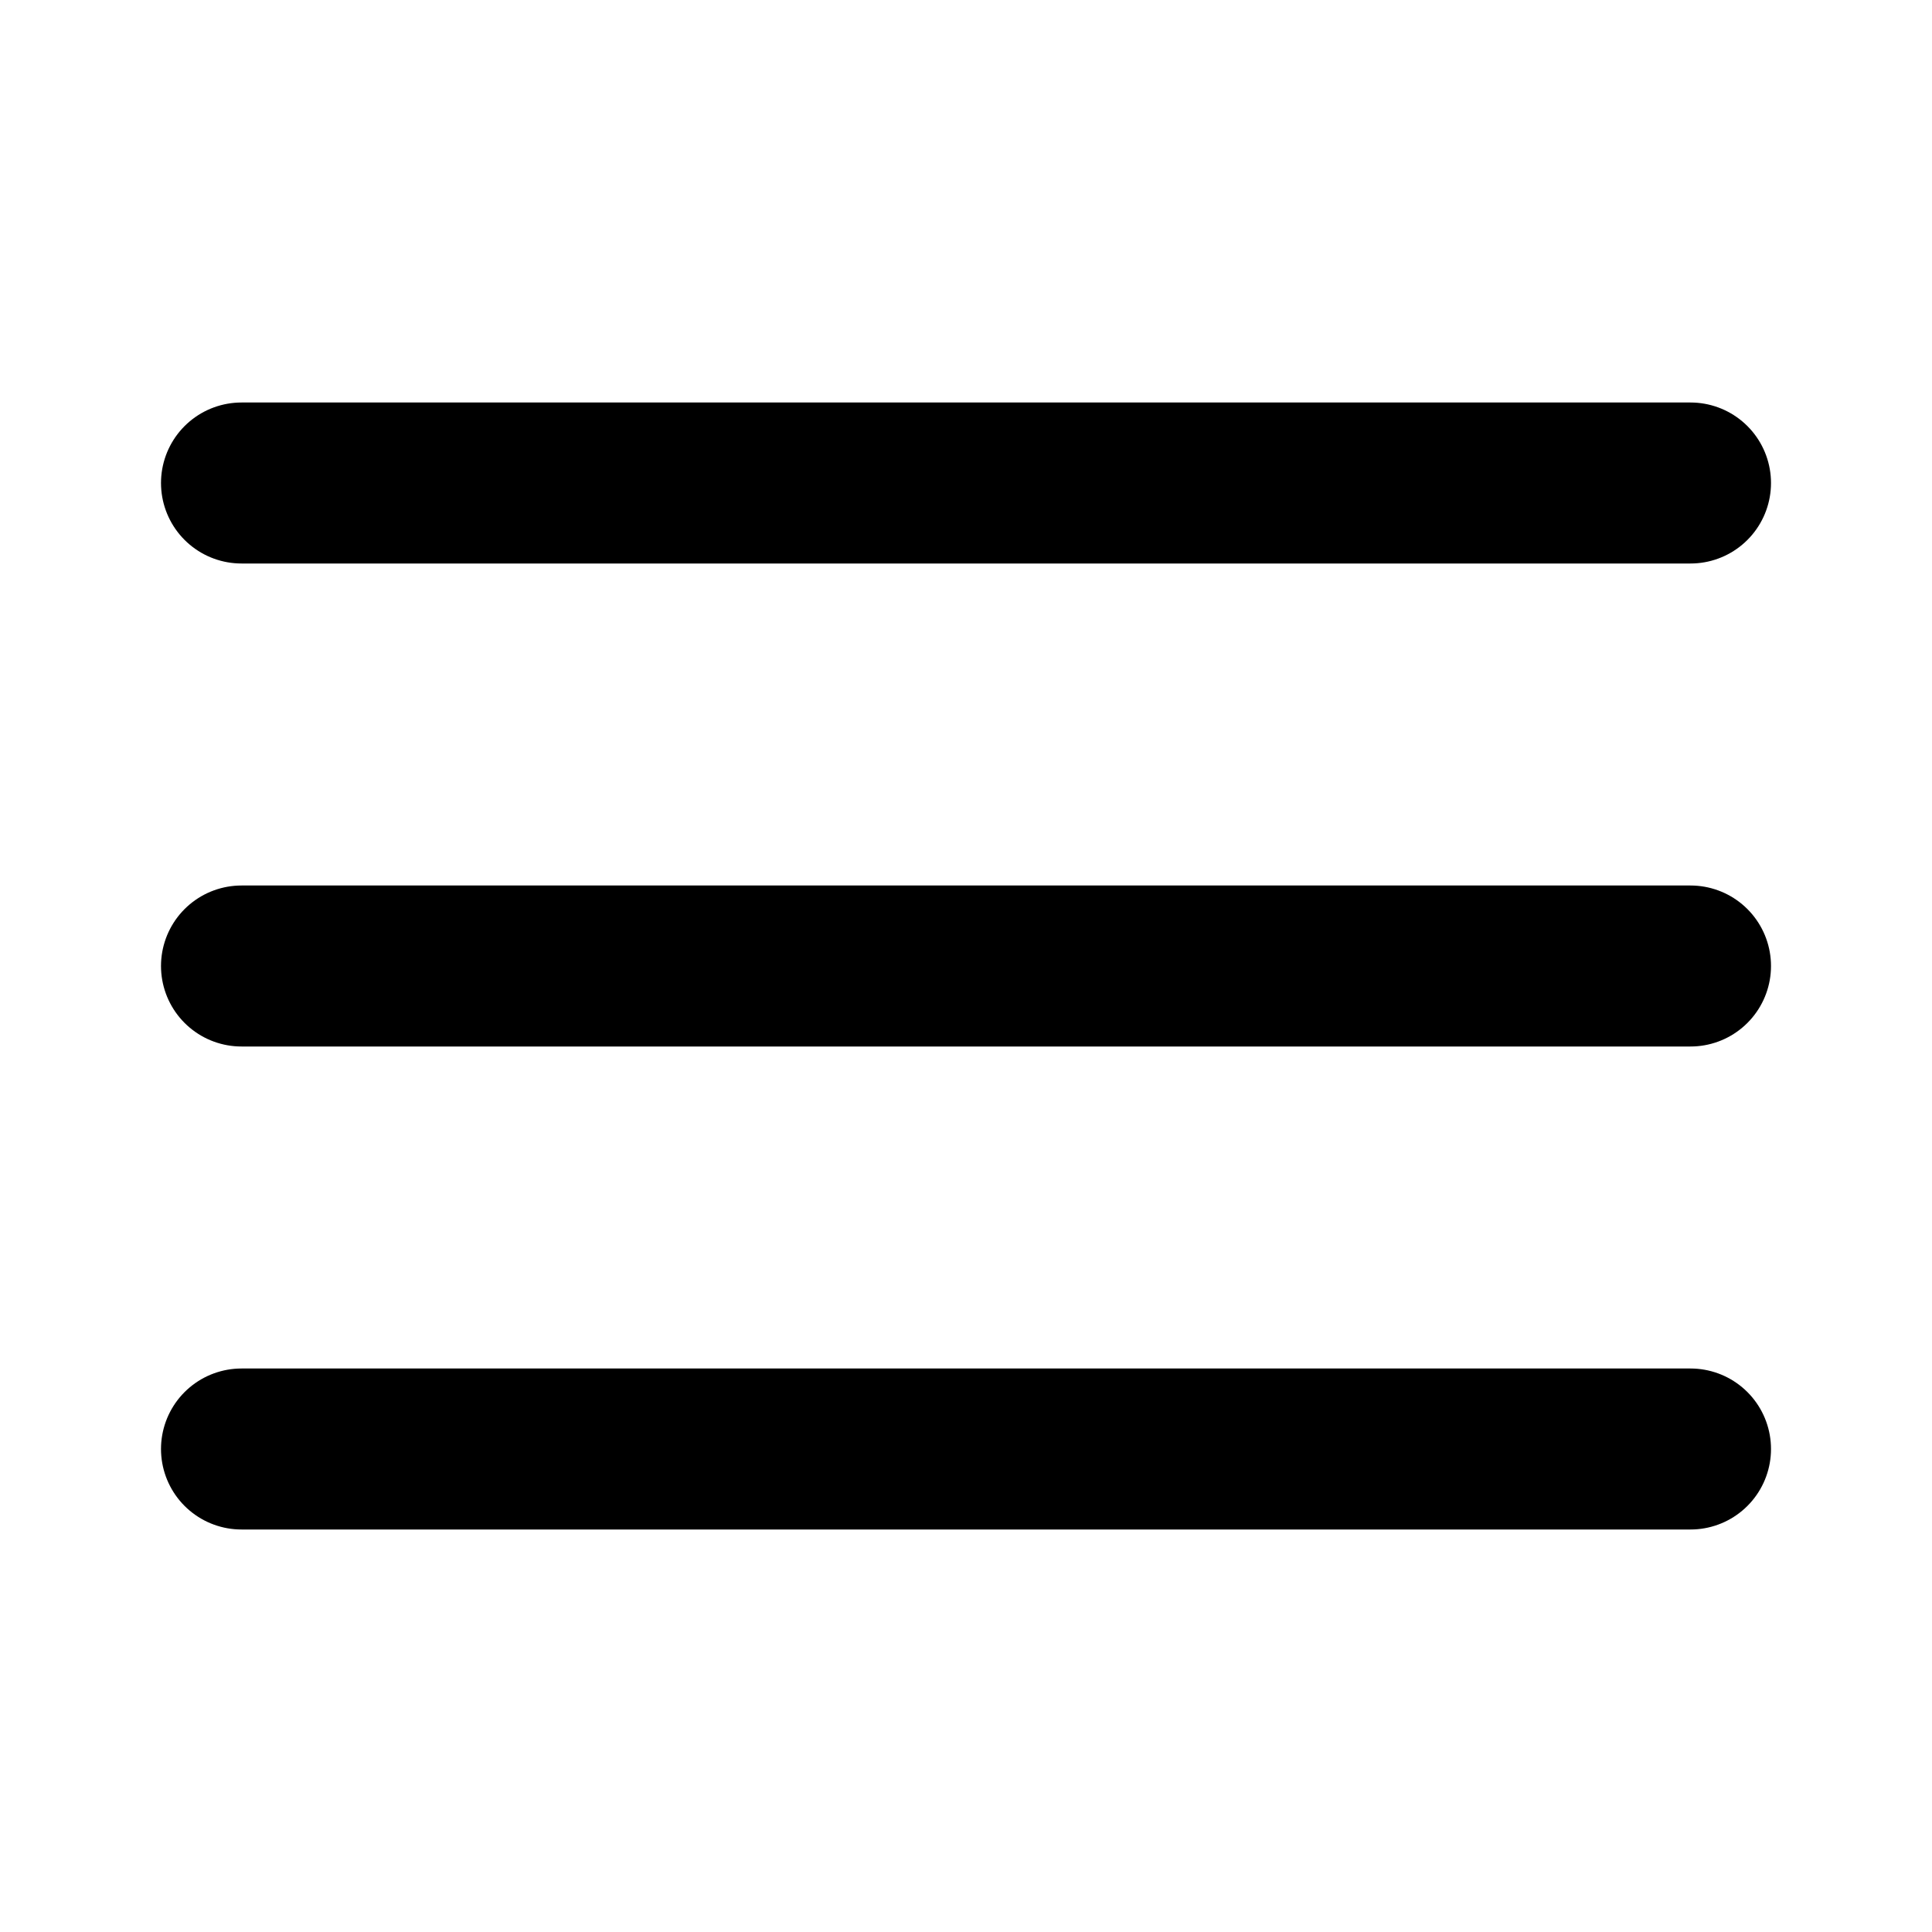
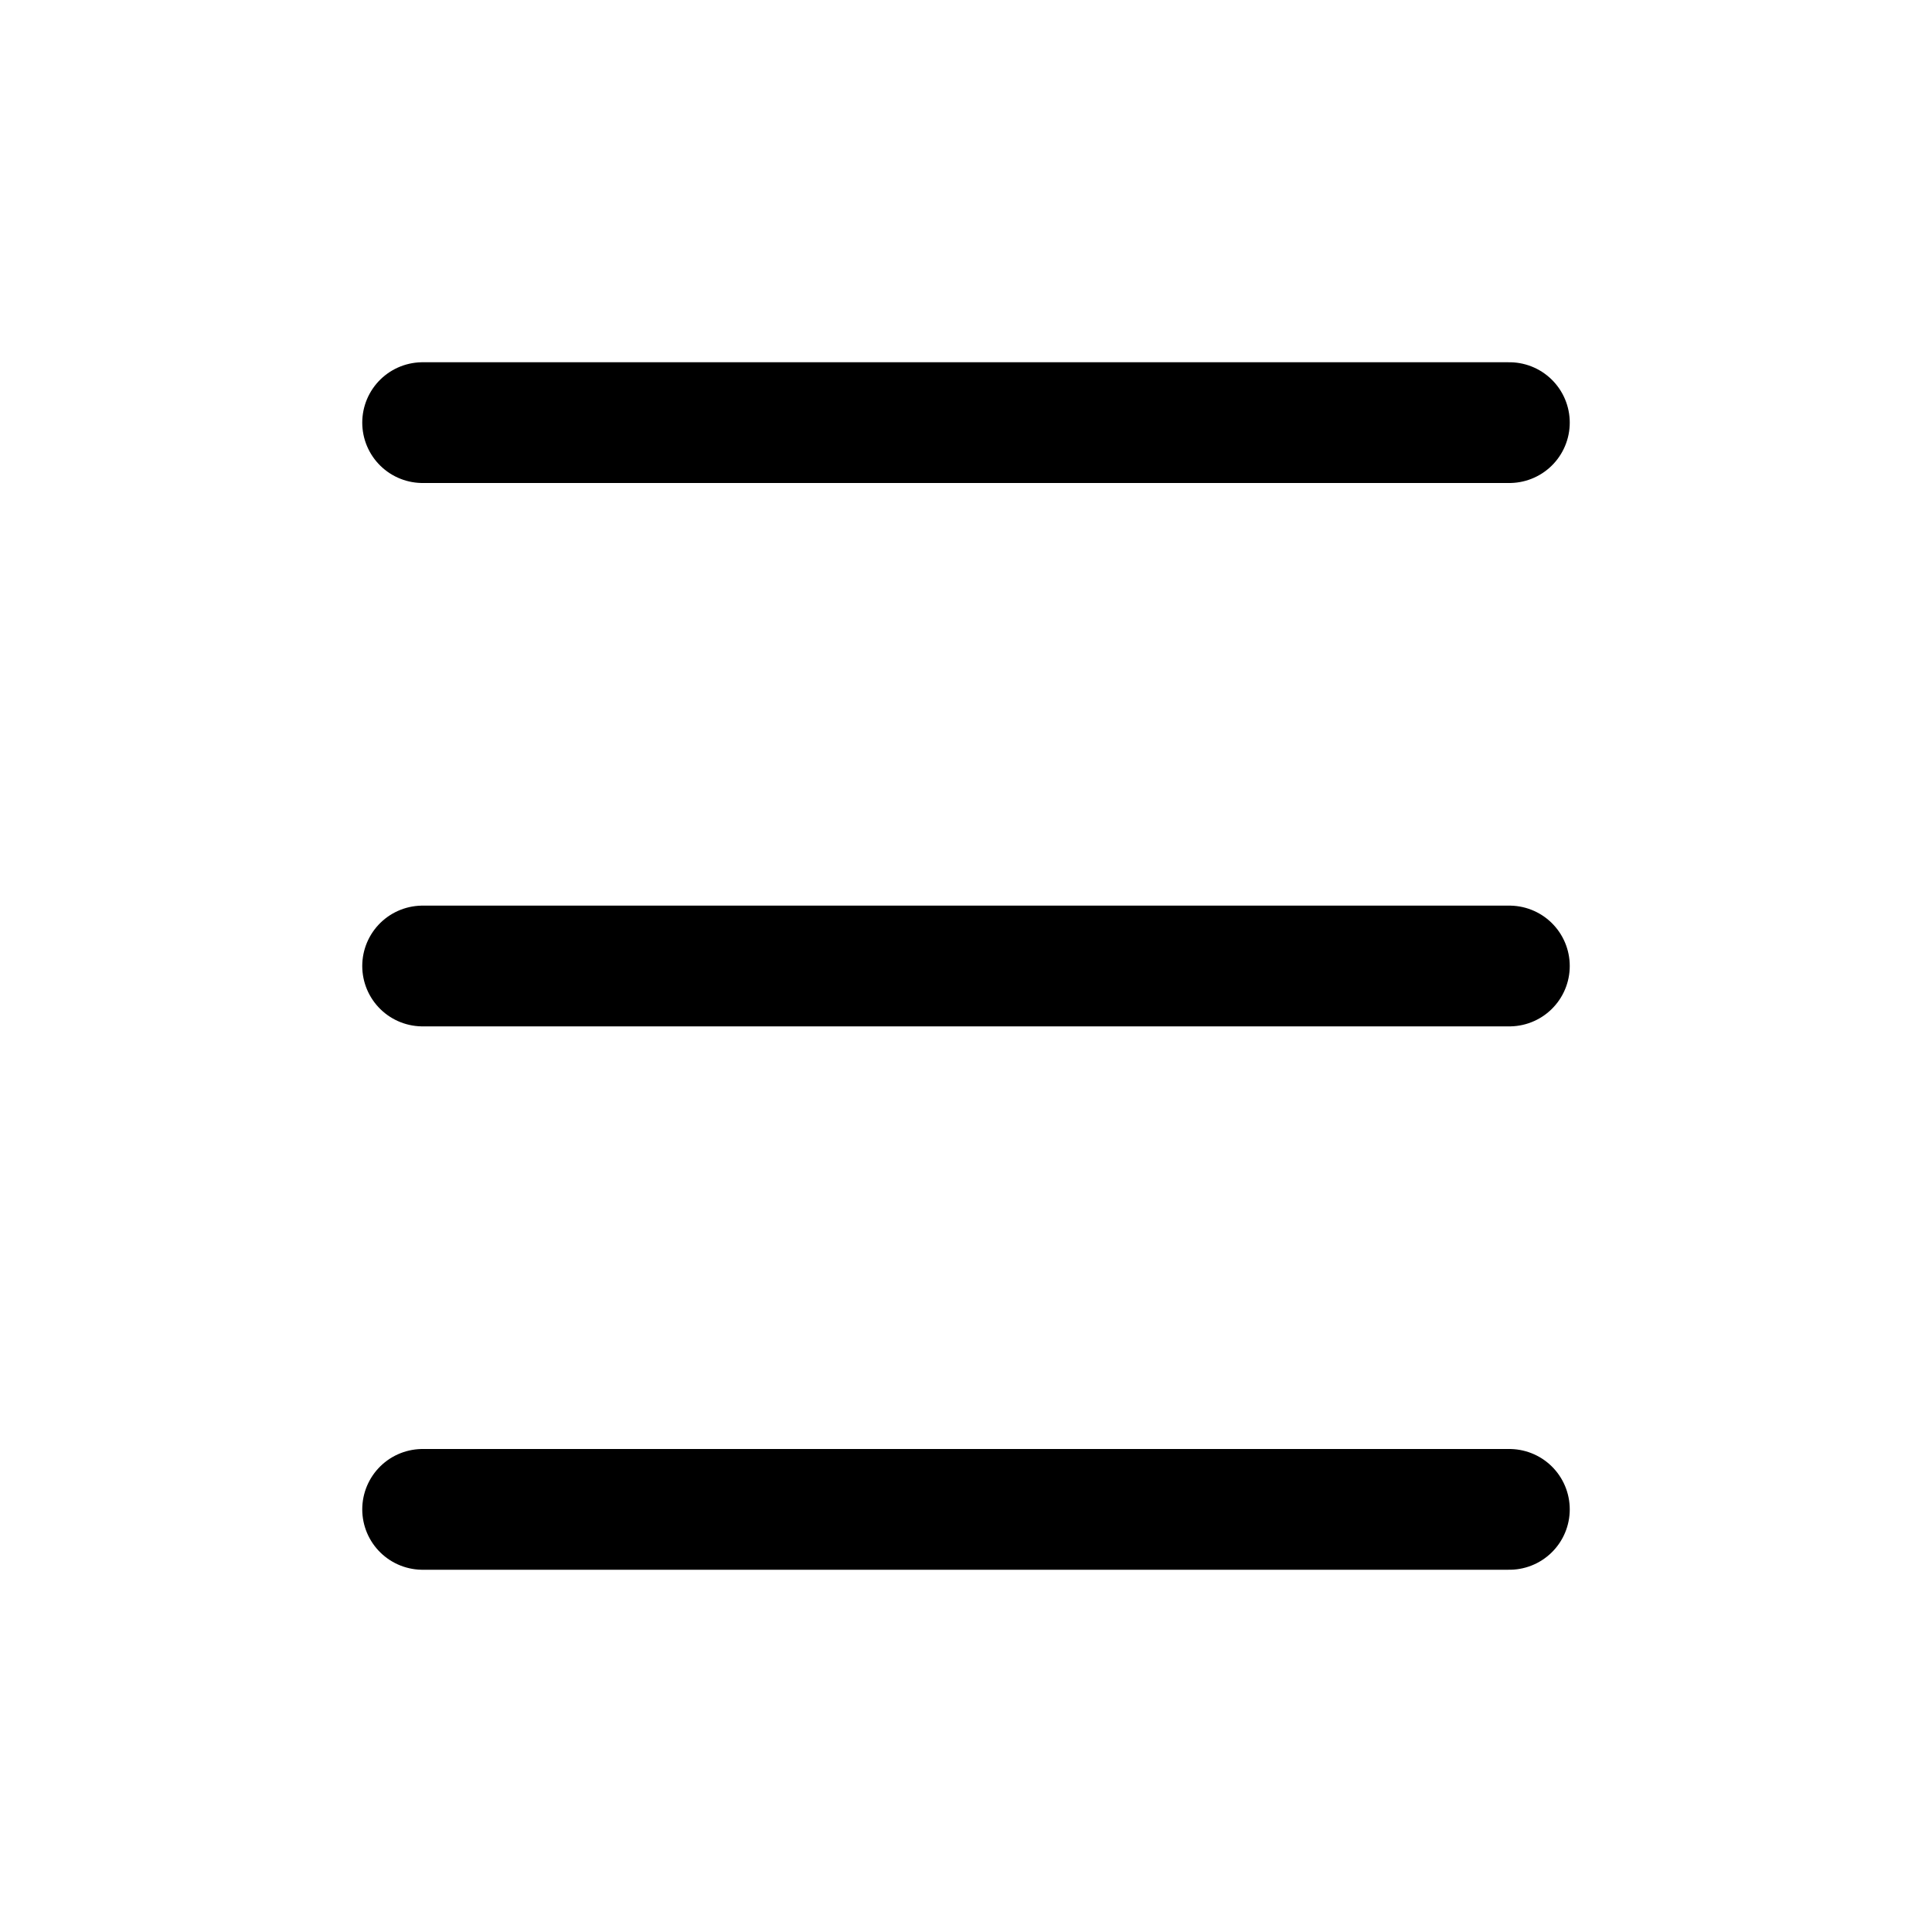
- <svg xmlns="http://www.w3.org/2000/svg" width="24" height="24" viewBox="0 0 24 24" fill="none" stroke="currentColor" stroke-width="2" stroke-linecap="round" stroke-linejoin="round" class="feather feather-menu">
-   <line x1="3" y1="12" x2="21" y2="12" />
-   <line x1="3" y1="6" x2="21" y2="6" />
-   <line x1="3" y1="18" x2="21" y2="18" />
+ <svg xmlns="http://www.w3.org/2000/svg" width="800px" height="800px" viewBox="0 0 32 32" enable-background="new 0 0 32 32" id="Editable-line" version="1.1" xml:space="preserve">
+   <line fill="none" id="XMLID_103_" stroke="#000000" stroke-linecap="round" stroke-linejoin="round" stroke-miterlimit="10" stroke-width="2" x1="7" x2="25" y1="16" y2="16" />
+   <line fill="none" id="XMLID_102_" stroke="#000000" stroke-linecap="round" stroke-linejoin="round" stroke-miterlimit="10" stroke-width="2" x1="7" x2="25" y1="25" y2="25" />
+   <line fill="none" id="XMLID_101_" stroke="#000000" stroke-linecap="round" stroke-linejoin="round" stroke-miterlimit="10" stroke-width="2" x1="7" x2="25" y1="7" y2="7" />
</svg>
